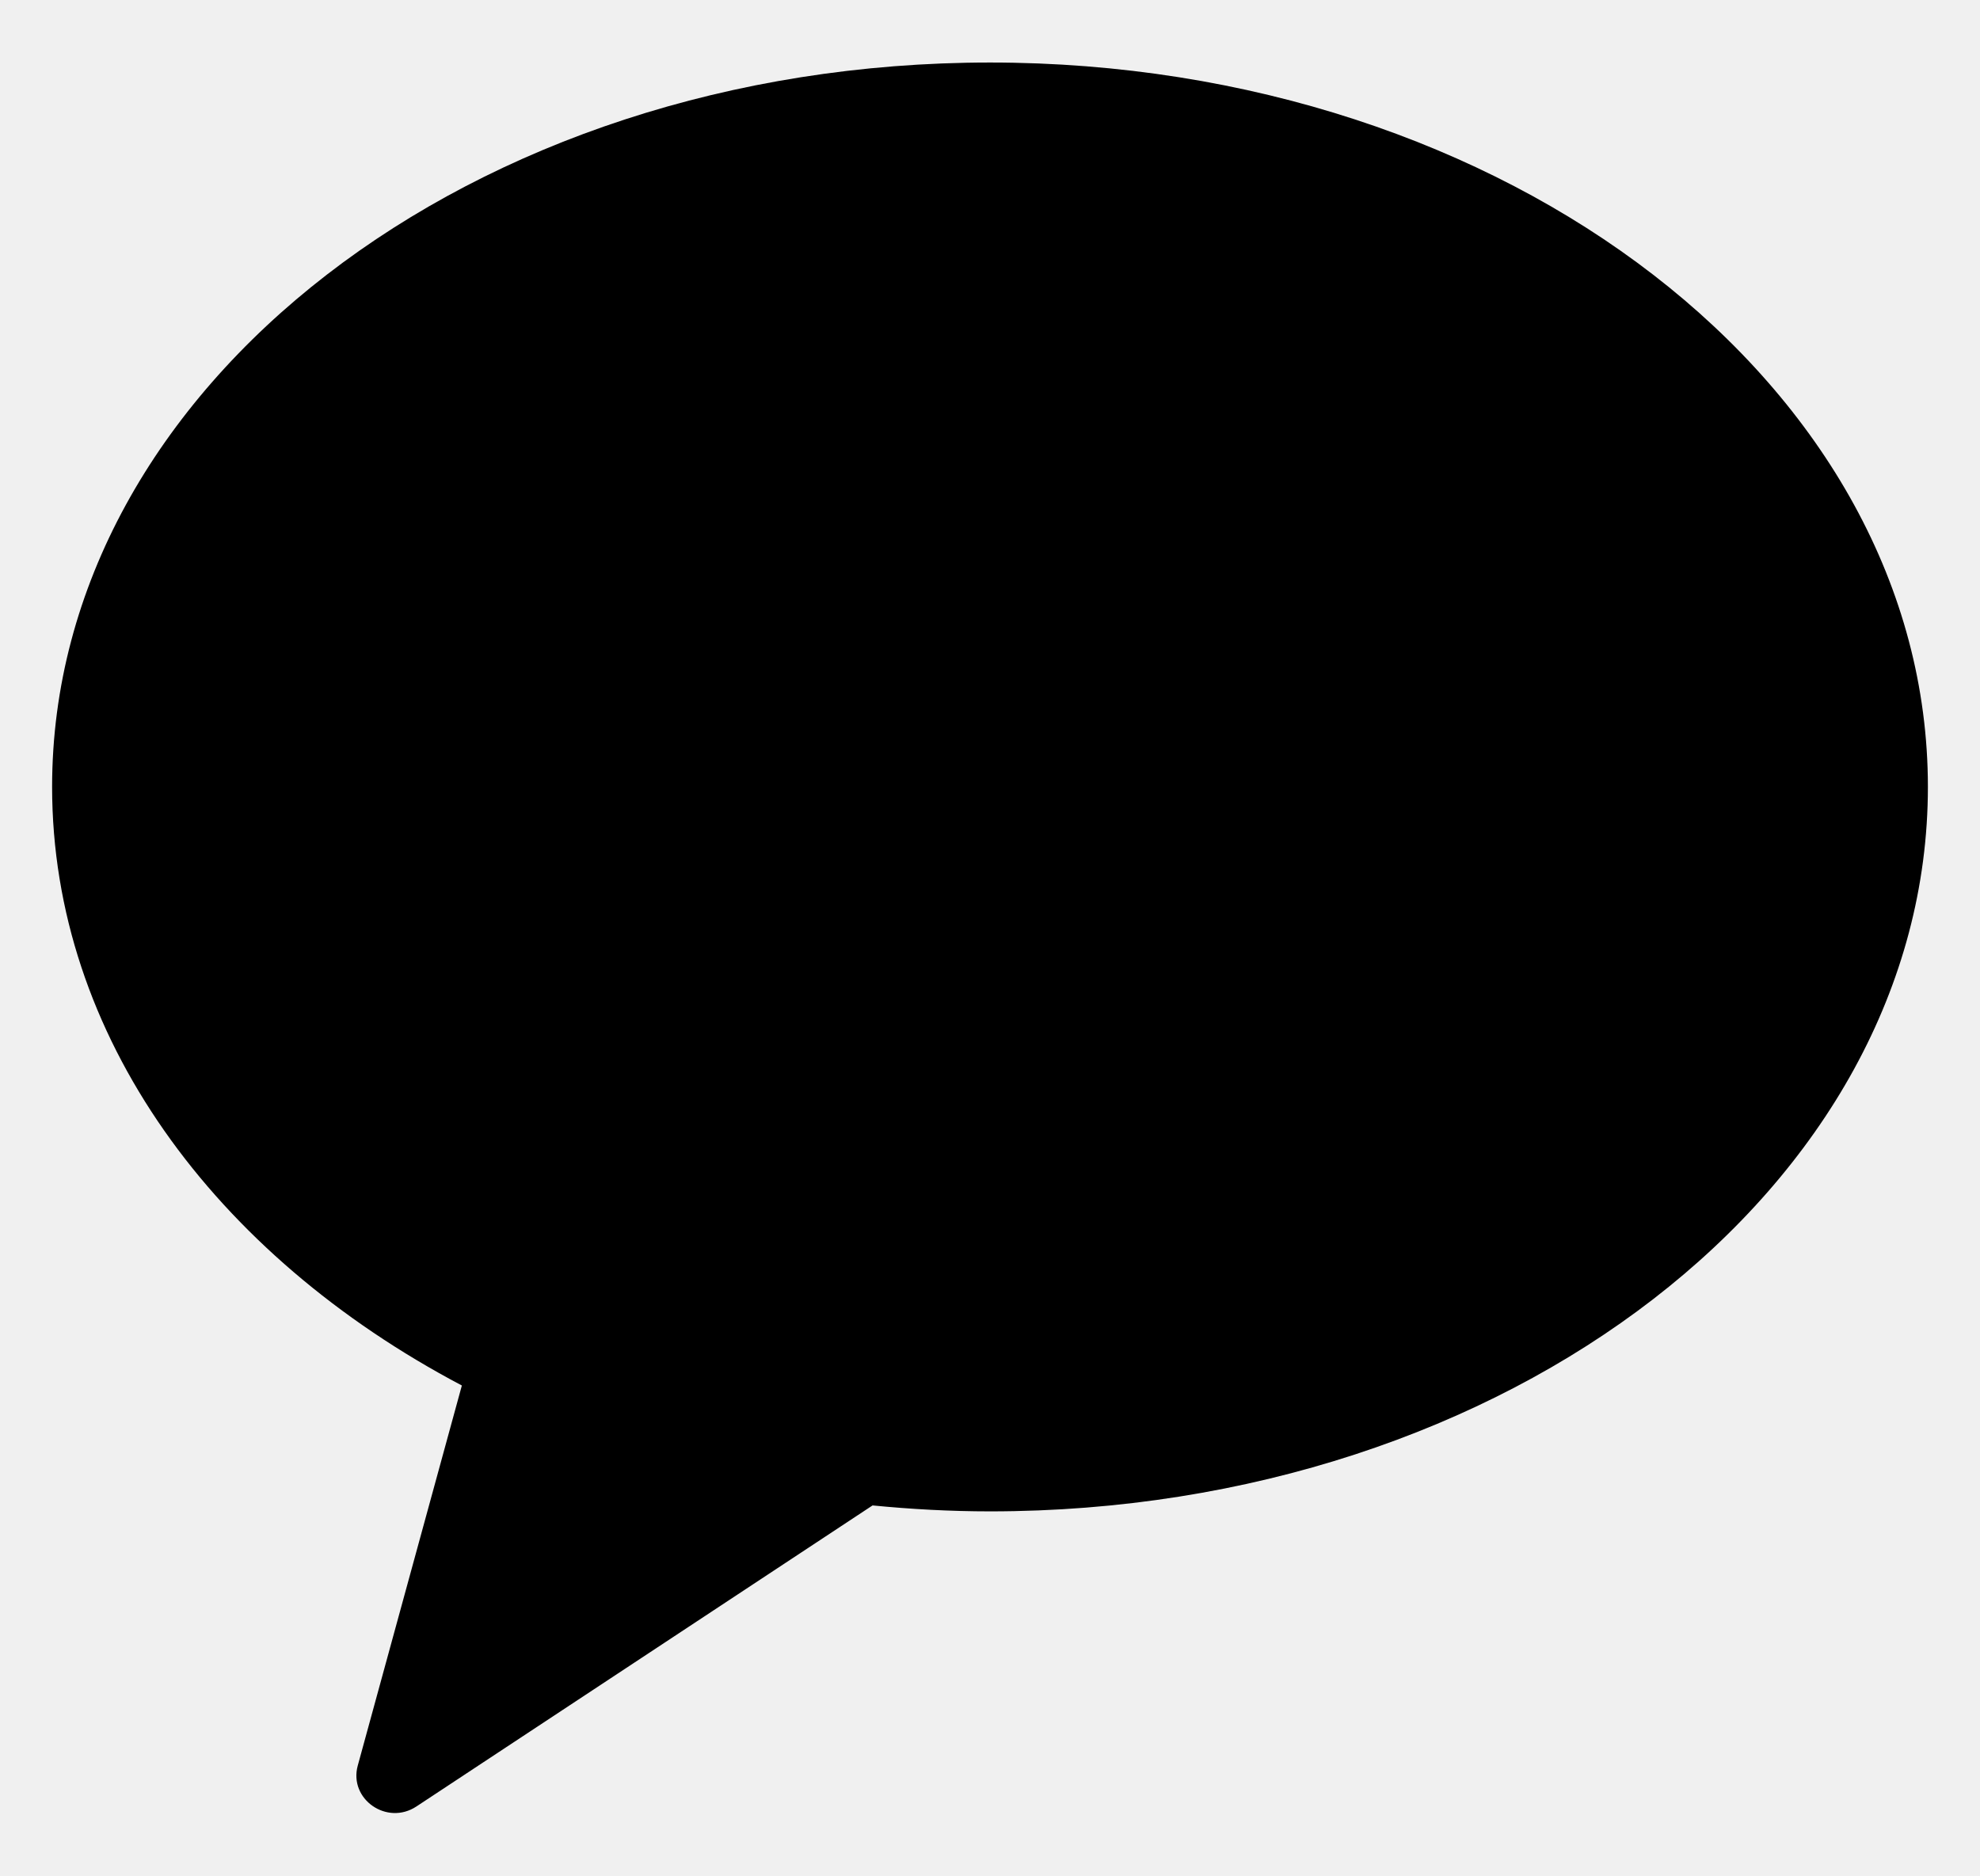
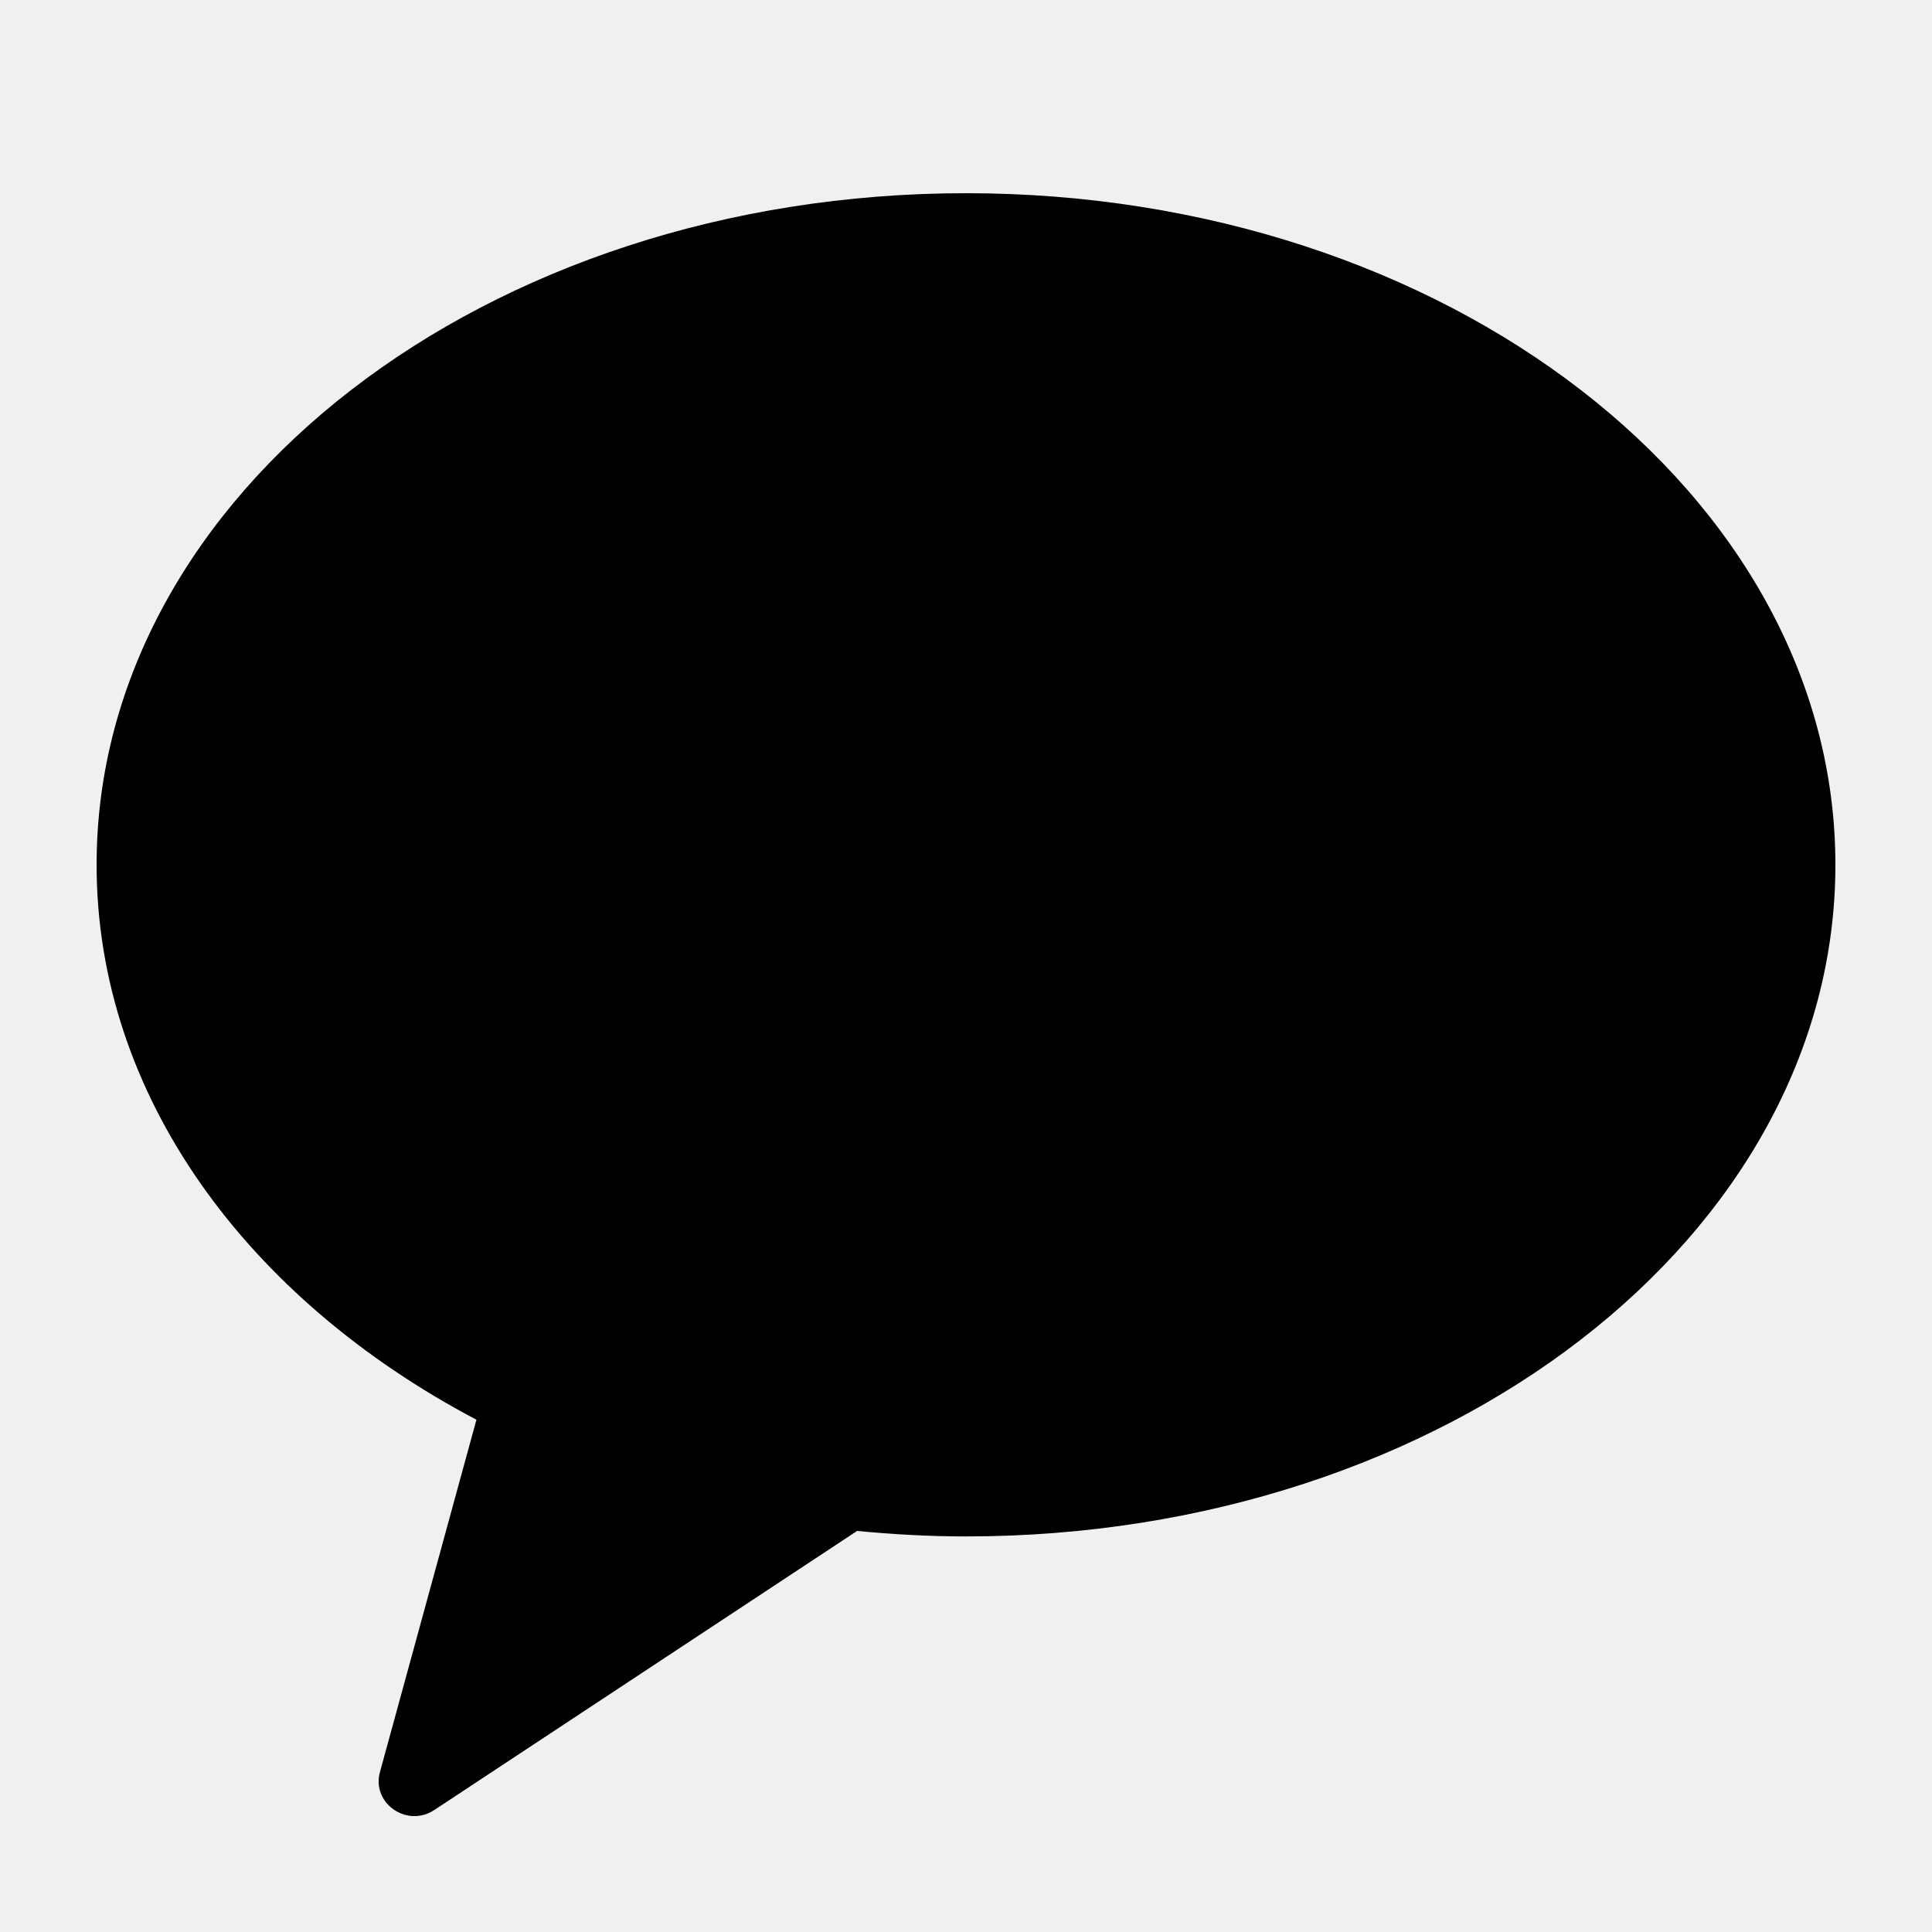
- <svg xmlns="http://www.w3.org/2000/svg" width="19" height="18" viewBox="0 0 19 18" fill="none">
-   <g clip-path="url(#clip0_1402_3194)">
-     <path fill-rule="evenodd" clip-rule="evenodd" d="M9.5 0.6C4.529 0.6 0.5 3.713 0.5 7.552C0.5 9.94 2.058 12.045 4.432 13.297L3.433 16.945C3.345 17.267 3.713 17.524 3.996 17.337L8.373 14.448C8.743 14.484 9.118 14.505 9.5 14.505C14.47 14.505 18.5 11.392 18.5 7.552C18.5 3.713 14.47 0.6 9.5 0.6Z" fill="black" />
-   </g>
-   <defs>
-     <clipPath id="clip0_1402_3194">
-       <rect width="18" height="18" fill="white" transform="translate(0.5)" />
-     </clipPath>
-   </defs>
+ <svg xmlns="http://www.w3.org/2000/svg" width="20" height="20" viewBox="0 0 20 20" fill="none">
+   <path fill-rule="evenodd" clip-rule="evenodd" d="M10 2C5.029 2 1 5.113 1 8.952C1 11.34 2.558 13.445 4.932 14.697L3.933 18.345C3.845 18.667 4.213 18.924 4.496 18.737L8.873 15.848C9.243 15.884 9.618 15.905 10 15.905C14.97 15.905 19 12.792 19 8.952C19 5.113 14.97 2 10 2Z" fill="black" />
</svg>
